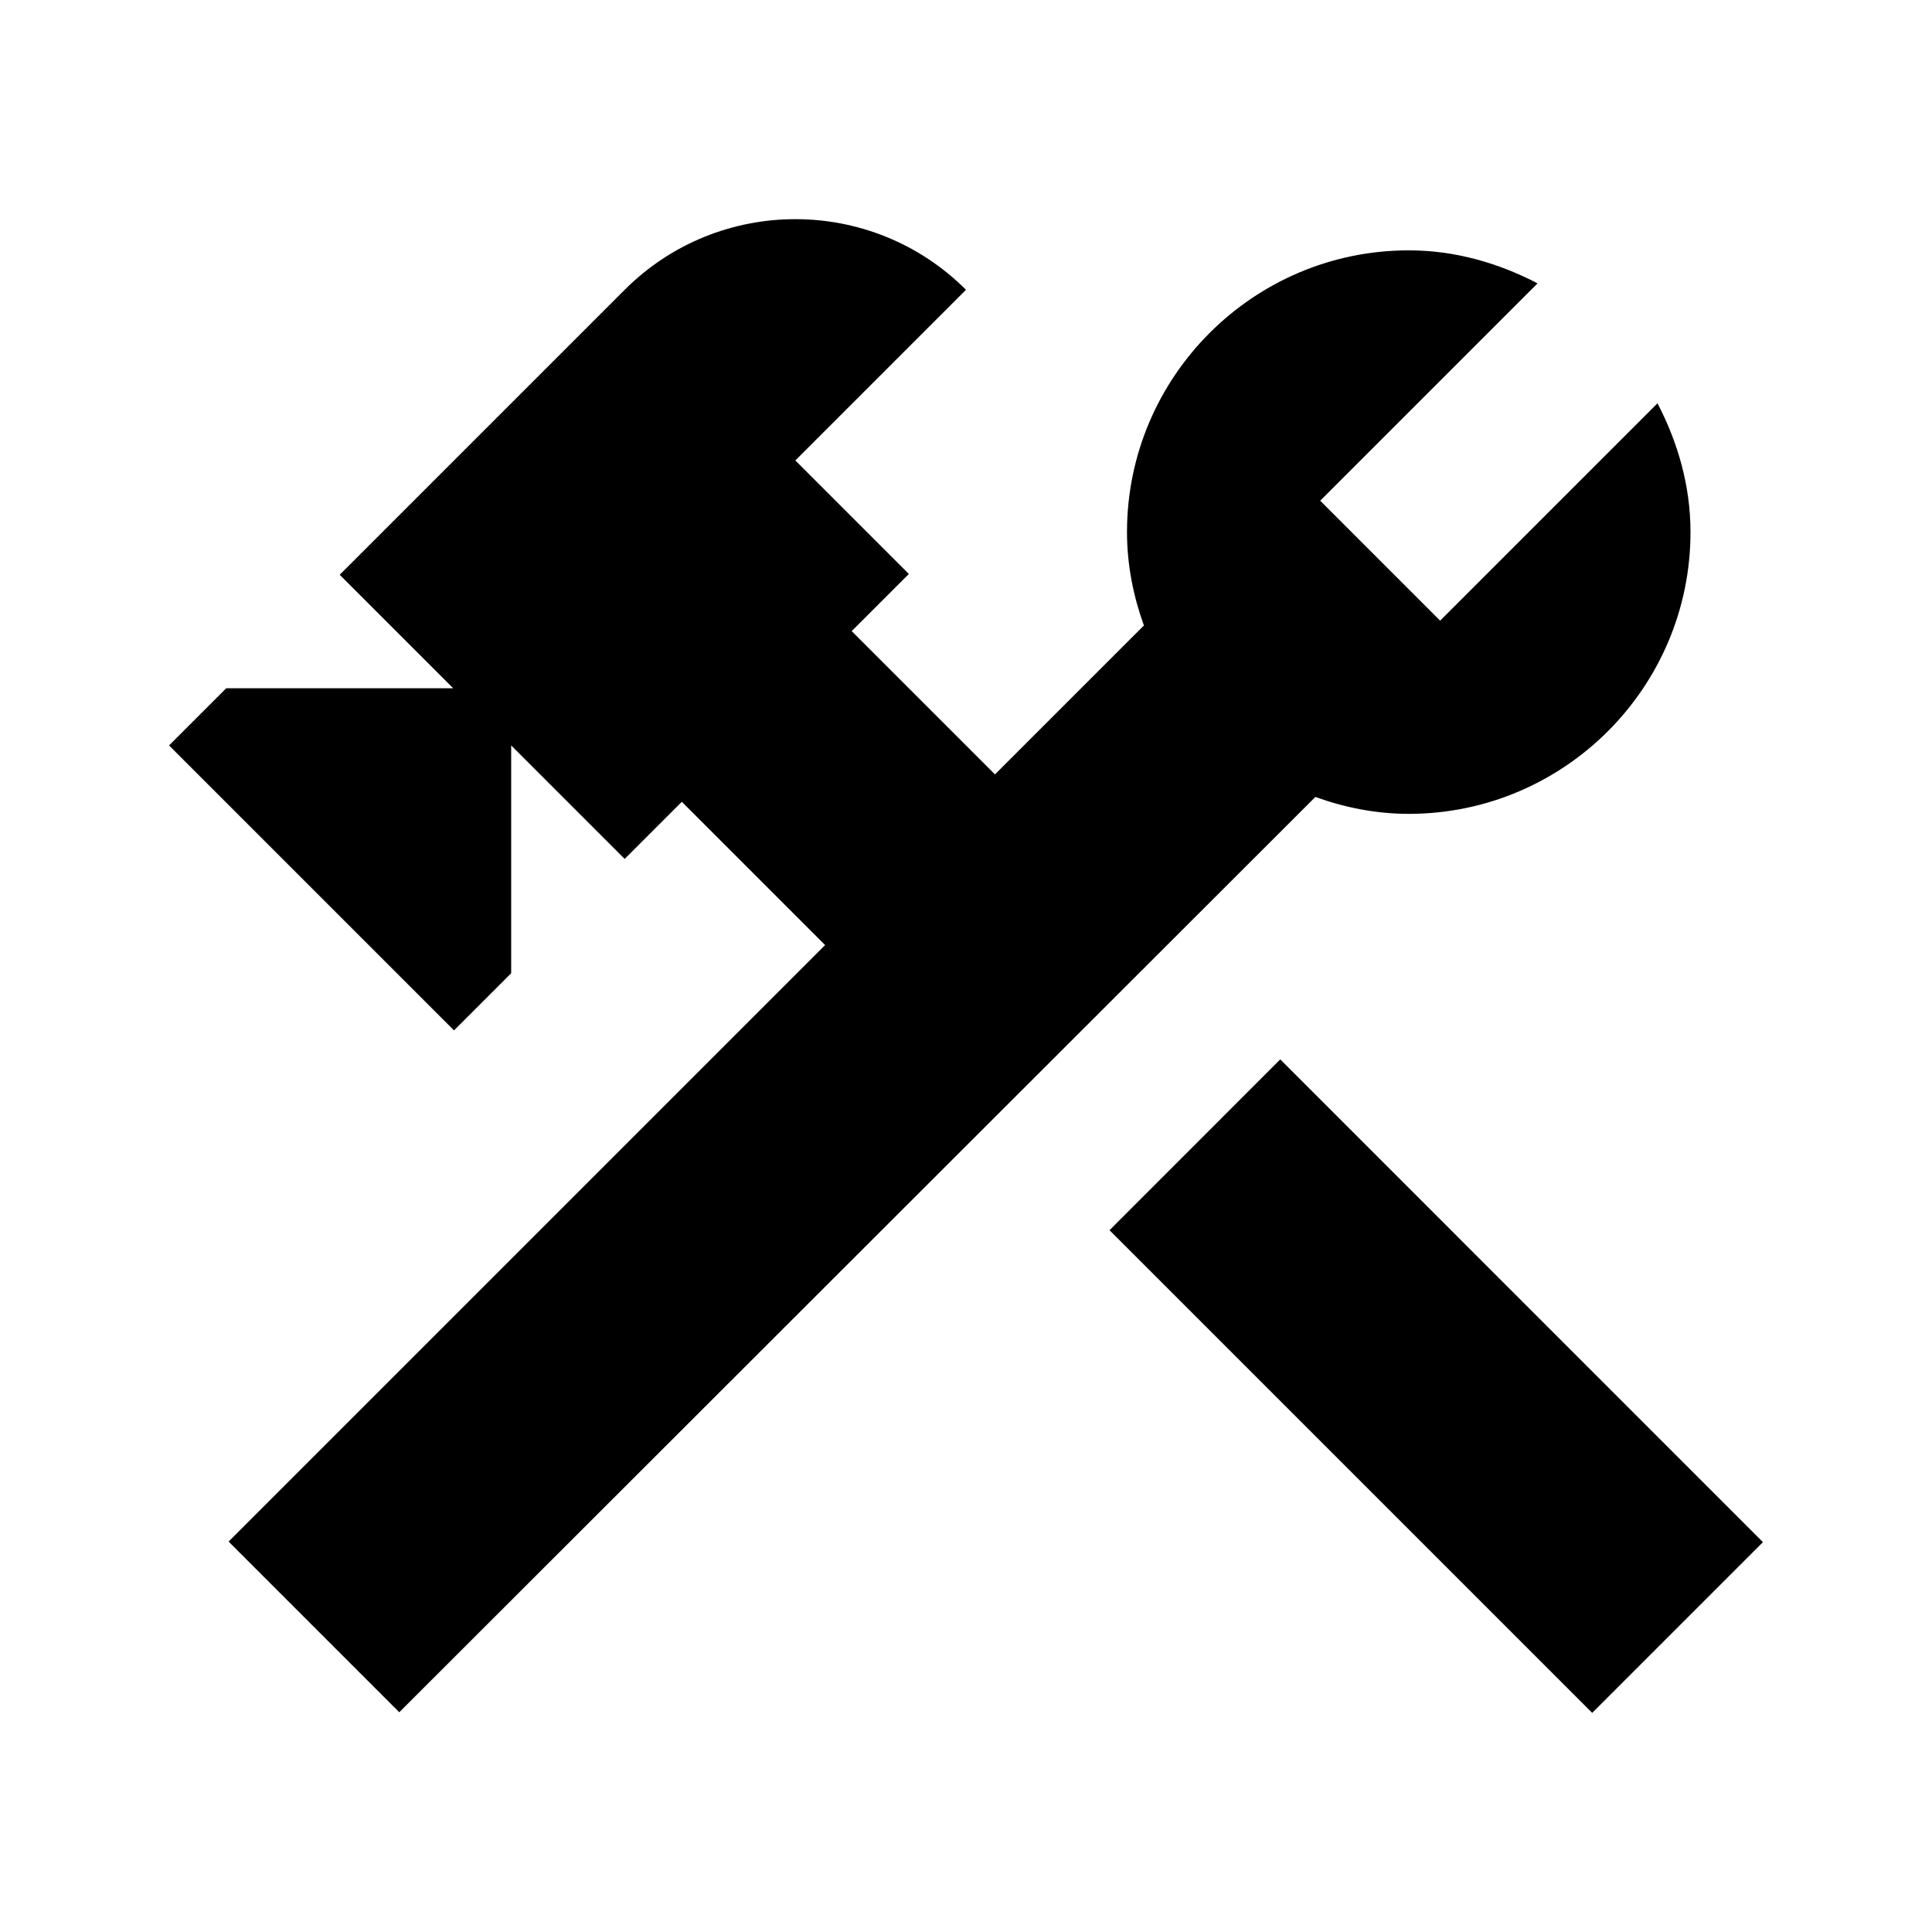
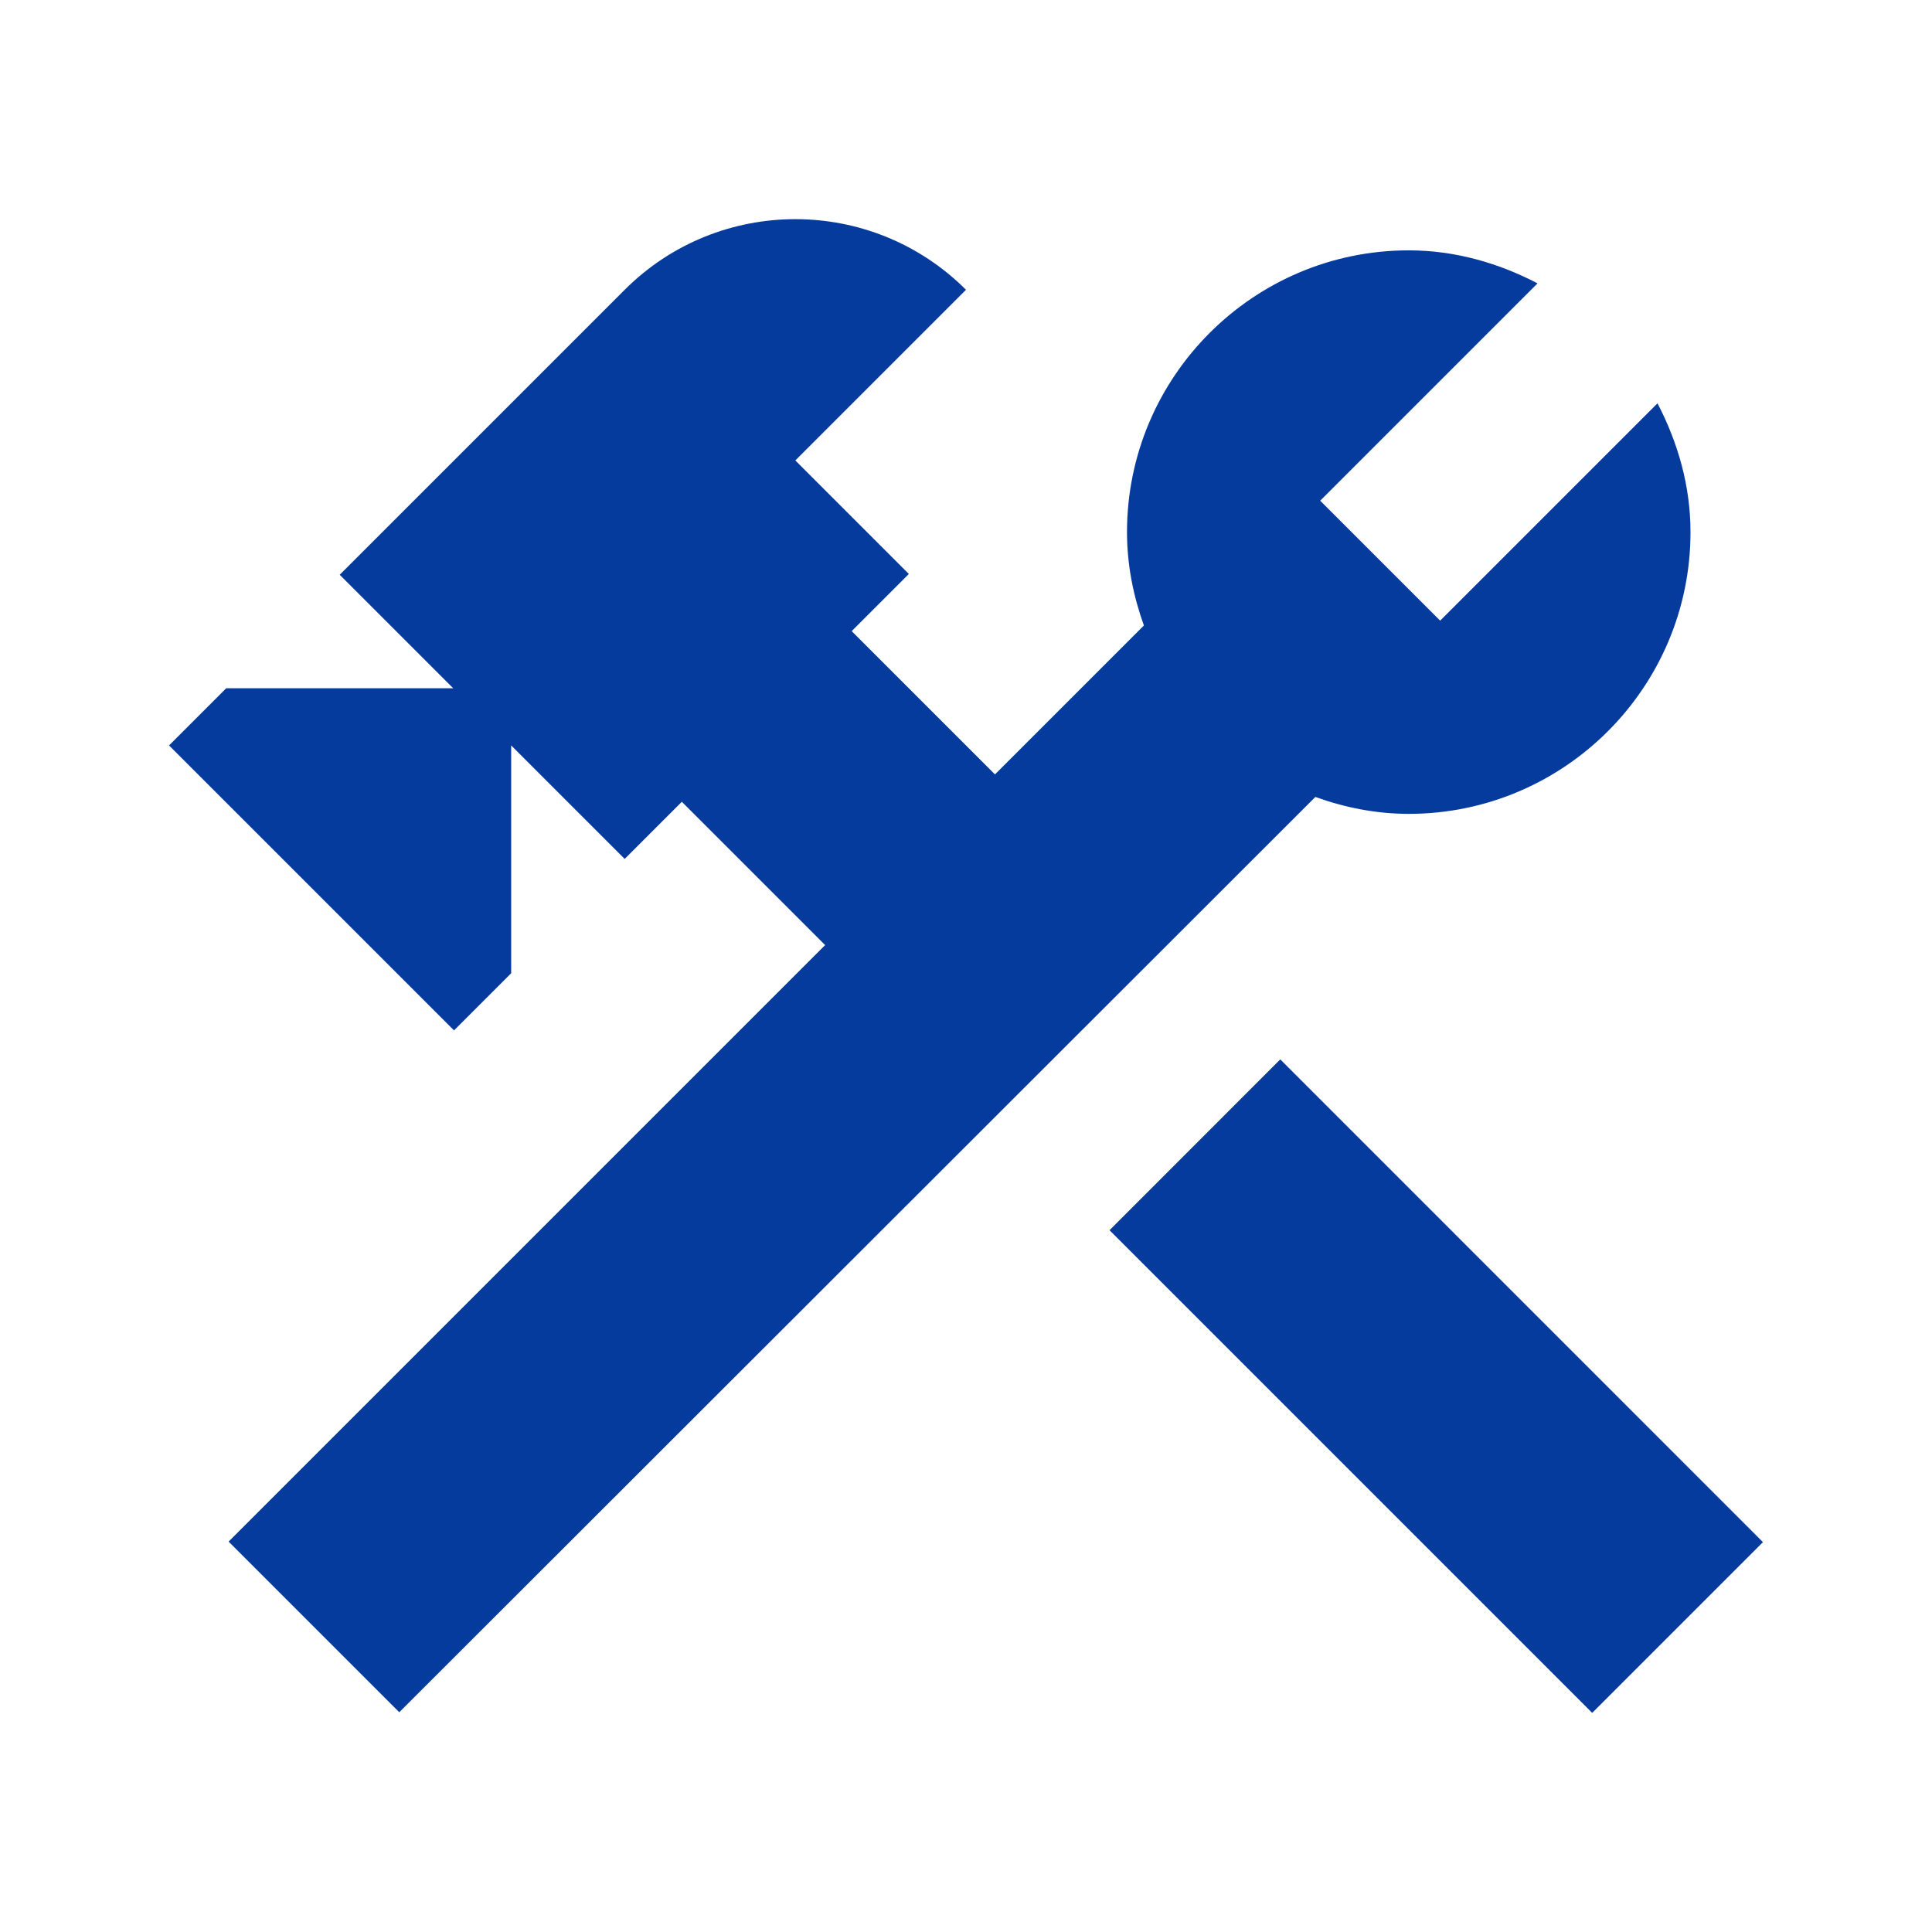
- <svg xmlns="http://www.w3.org/2000/svg" viewBox="0 0 24 24" fill="none">
-   <path d="M15.904 13.16L13.783 15.282L19.779 21.278L21.9 19.157L15.904 13.16Z" fill="currentColor" />
-   <path d="M17.5 10.11C19.43 10.11 21 8.54 21 6.61C21 6.03 20.84 5.49 20.59 5.01L17.89 7.71L16.4 6.22L19.1 3.52C18.62 3.27 18.08 3.11 17.5 3.11C15.57 3.11 14 4.68 14 6.61C14 7.02 14.08 7.41 14.21 7.77L12.36 9.62L10.58 7.84L11.29 7.13L9.88 5.72L12 3.6C10.83 2.43 8.93 2.43 7.76 3.6L4.22 7.14L5.63 8.55H2.81L2.1 9.26L5.64 12.8L6.35 12.09V9.26L7.76 10.67L8.47 9.96L10.25 11.74L2.84 19.15L4.96 21.27L16.34 9.9C16.7 10.03 17.09 10.11 17.5 10.11Z" fill="currentColor" />
+ <svg xmlns="http://www.w3.org/2000/svg" width="24" height="24" viewBox="0 0 24 24" fill="none">
+   <path d="M15.904 13.16L13.783 15.282L19.779 21.278L21.9 19.157L15.904 13.16Z" fill="#063B9E" />
+   <path d="M17.5 10.11C19.43 10.11 21 8.54 21 6.61C21 6.03 20.84 5.49 20.59 5.01L17.89 7.71L16.4 6.22L19.1 3.52C18.62 3.27 18.08 3.11 17.5 3.11C15.57 3.11 14 4.68 14 6.61C14 7.02 14.08 7.41 14.21 7.77L12.36 9.62L10.58 7.84L11.29 7.13L9.88 5.72L12 3.6C10.83 2.43 8.93 2.43 7.76 3.6L4.22 7.14L5.63 8.55H2.81L2.1 9.26L5.64 12.8L6.35 12.09V9.26L7.76 10.67L8.47 9.96L10.25 11.74L2.84 19.15L4.96 21.27L16.34 9.9C16.7 10.03 17.09 10.11 17.5 10.11Z" fill="#063B9E" />
</svg>
